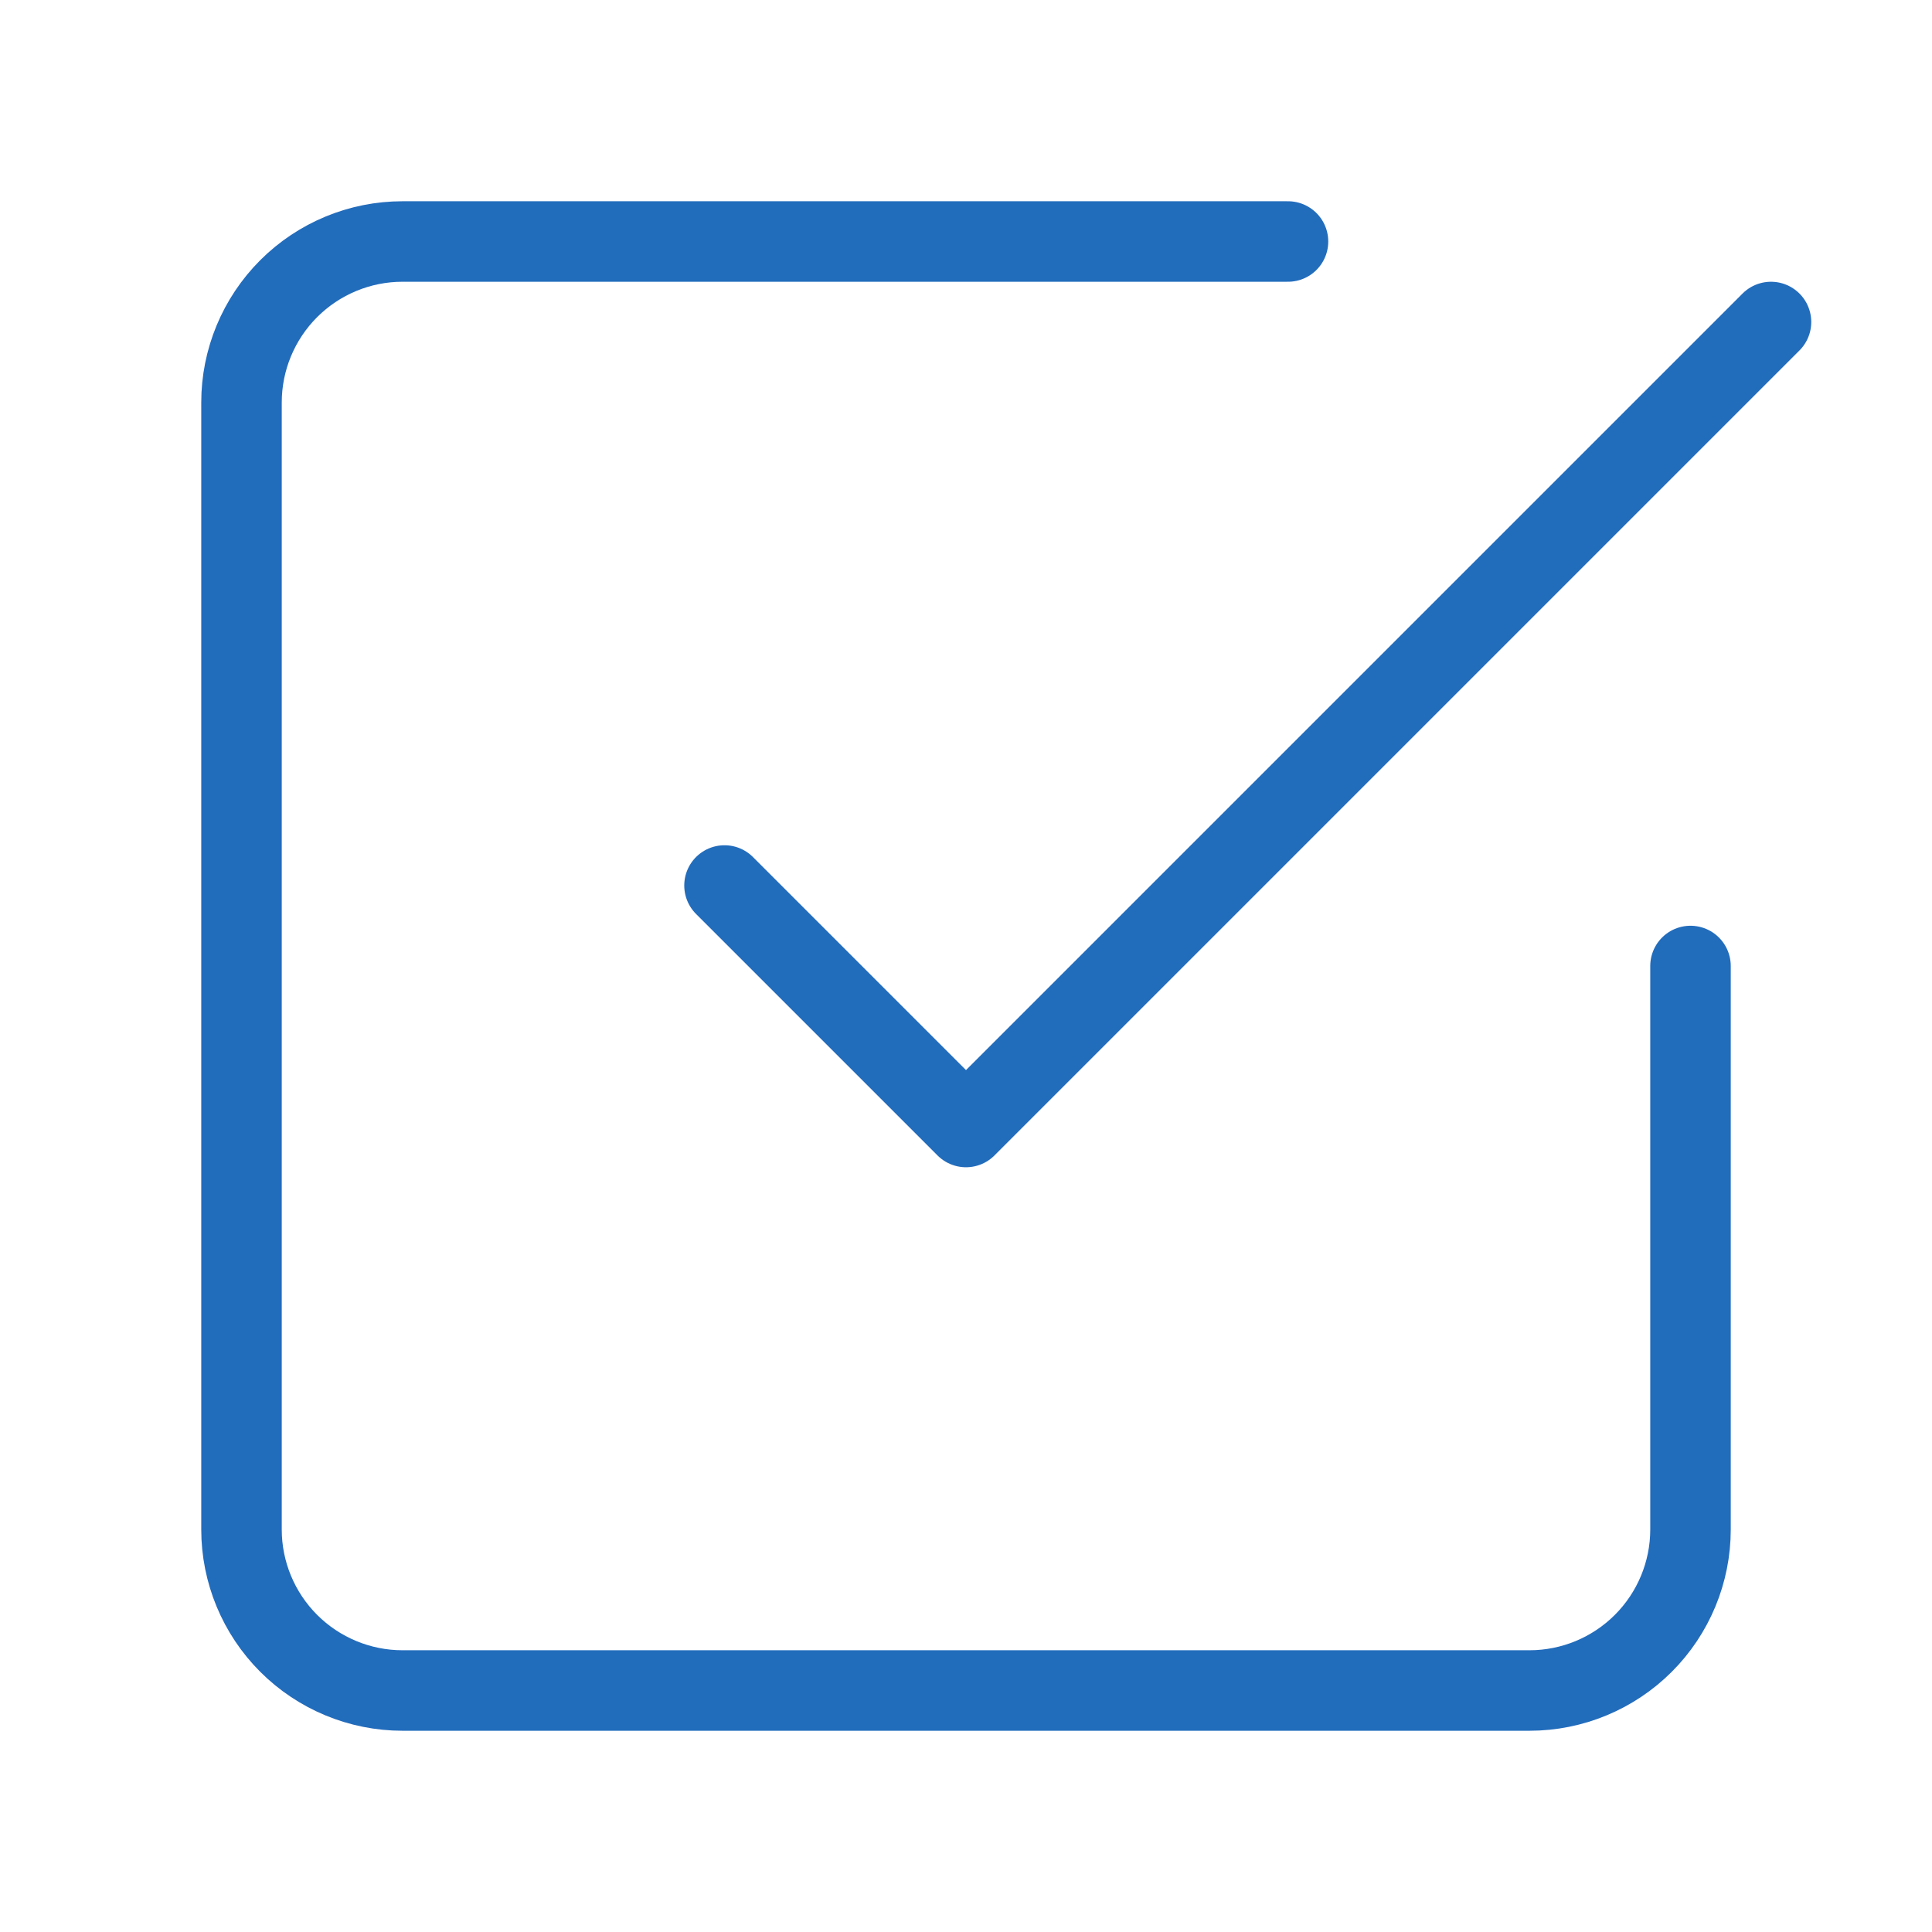
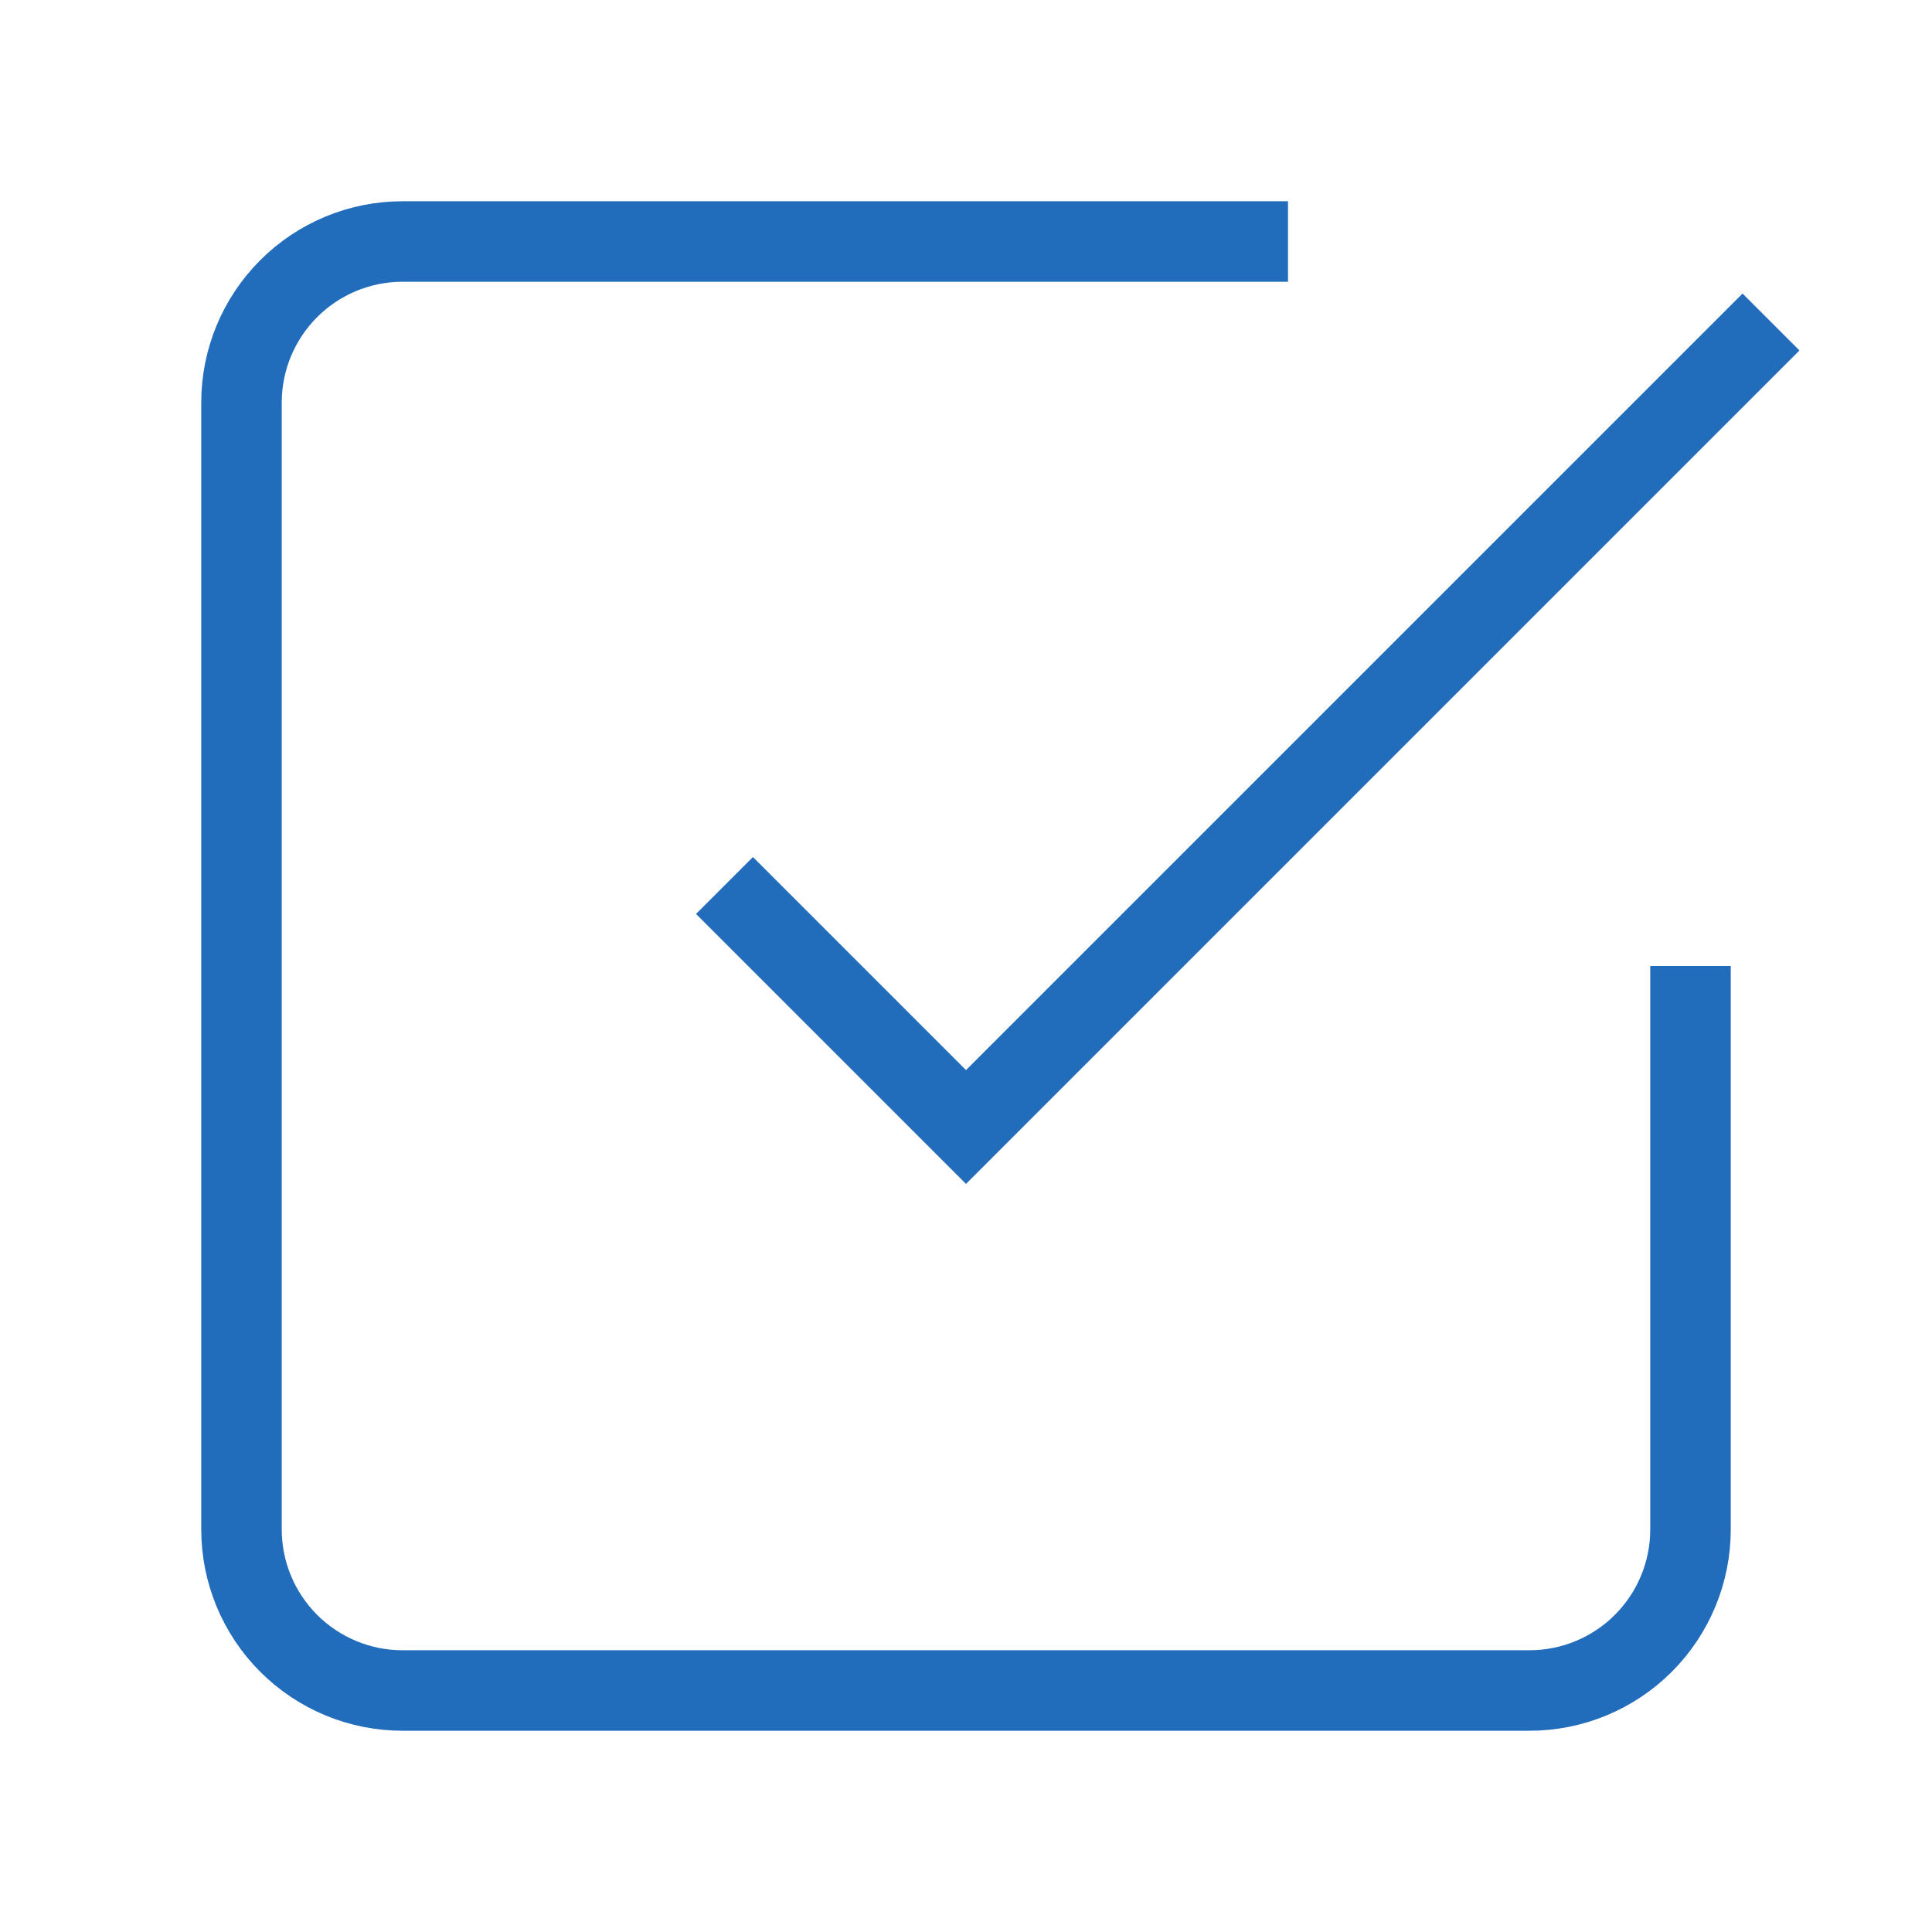
<svg xmlns="http://www.w3.org/2000/svg" width="24" height="24" viewBox="0 0 24 24" fill="none">
-   <path d="M9 11L12 14L22 4" stroke="#226CBC" stroke-linecap="round" stroke-linejoin="round" />
-   <path d="M21 12V19C21 19.53 20.789 20.039 20.414 20.414C20.039 20.789 19.53 21 19 21H5C4.47 21 3.961 20.789 3.586 20.414C3.211 20.039 3 19.53 3 19V5C3 4.47 3.211 3.961 3.586 3.586C3.961 3.211 4.47 3 5 3H16" stroke="#226CBC" stroke-linecap="round" stroke-linejoin="round" />
+   <path d="M9 11L12 14L22 4" stroke="#226CBC" strokeLinecap="round" strokeLinejoin="round" />
+   <path d="M21 12V19C21 19.53 20.789 20.039 20.414 20.414C20.039 20.789 19.53 21 19 21H5C4.47 21 3.961 20.789 3.586 20.414C3.211 20.039 3 19.53 3 19V5C3 4.47 3.211 3.961 3.586 3.586C3.961 3.211 4.47 3 5 3H16" stroke="#226CBC" strokeLinecap="round" strokeLinejoin="round" />
</svg>
